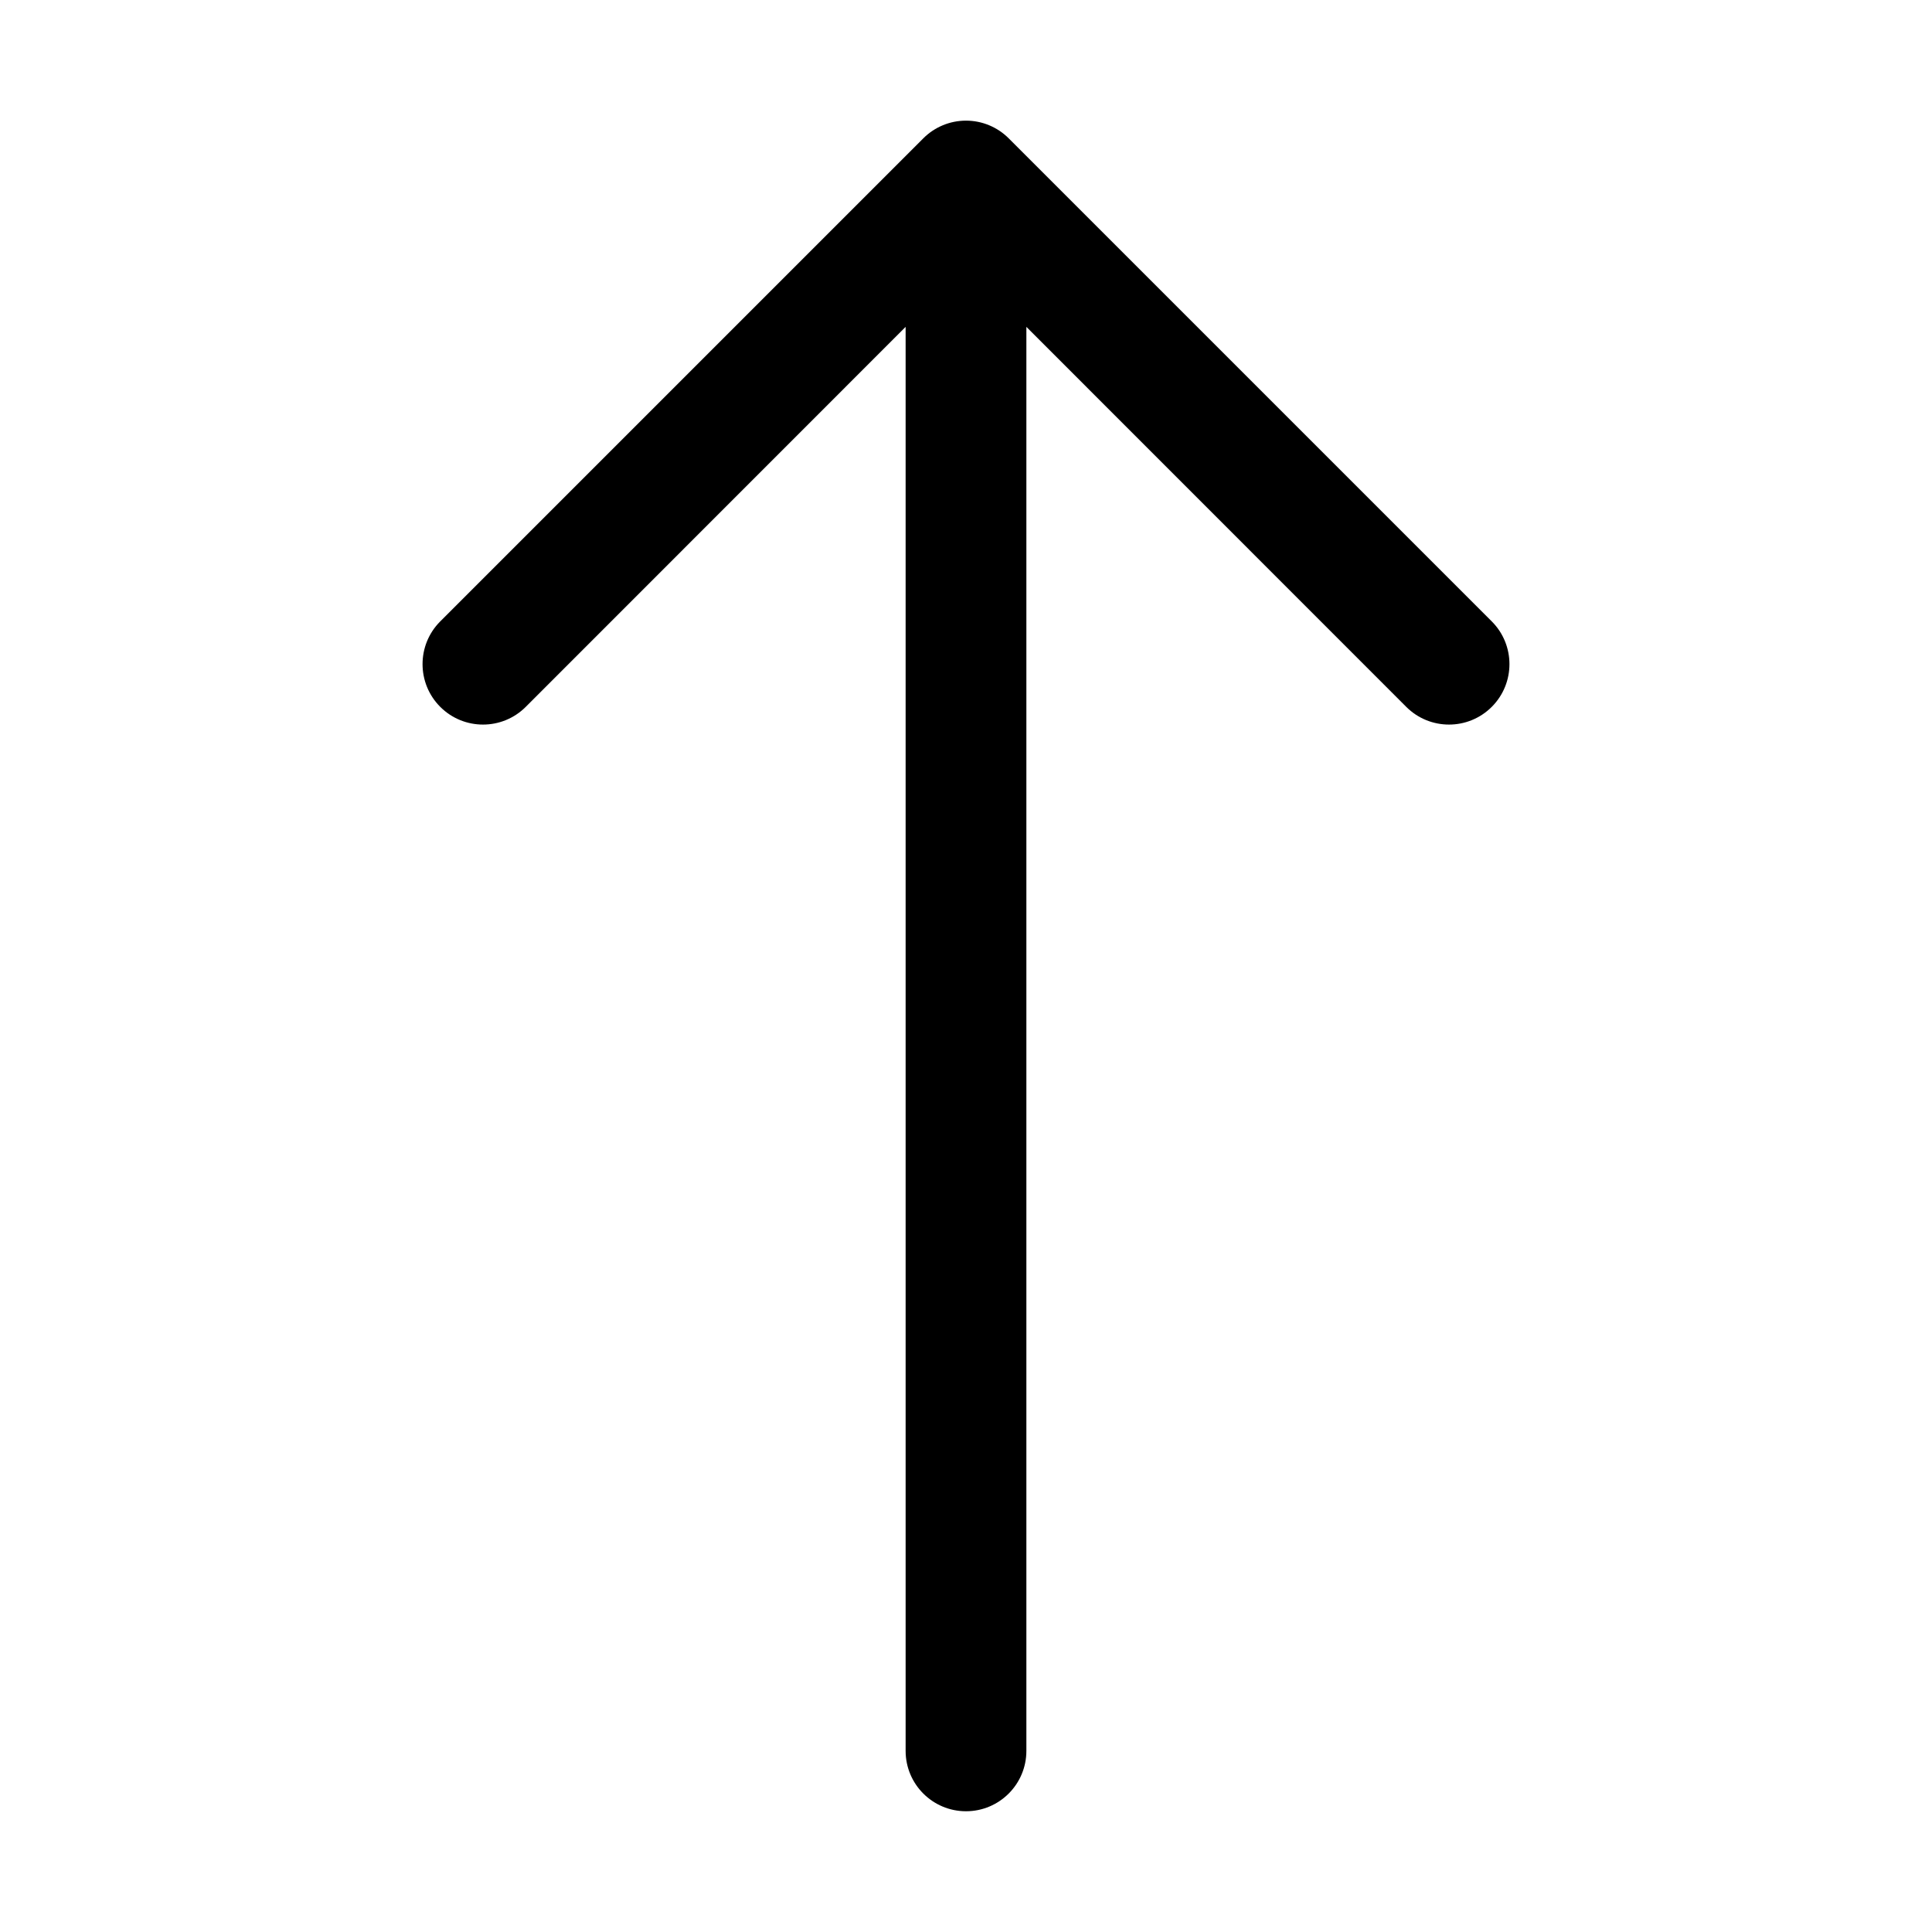
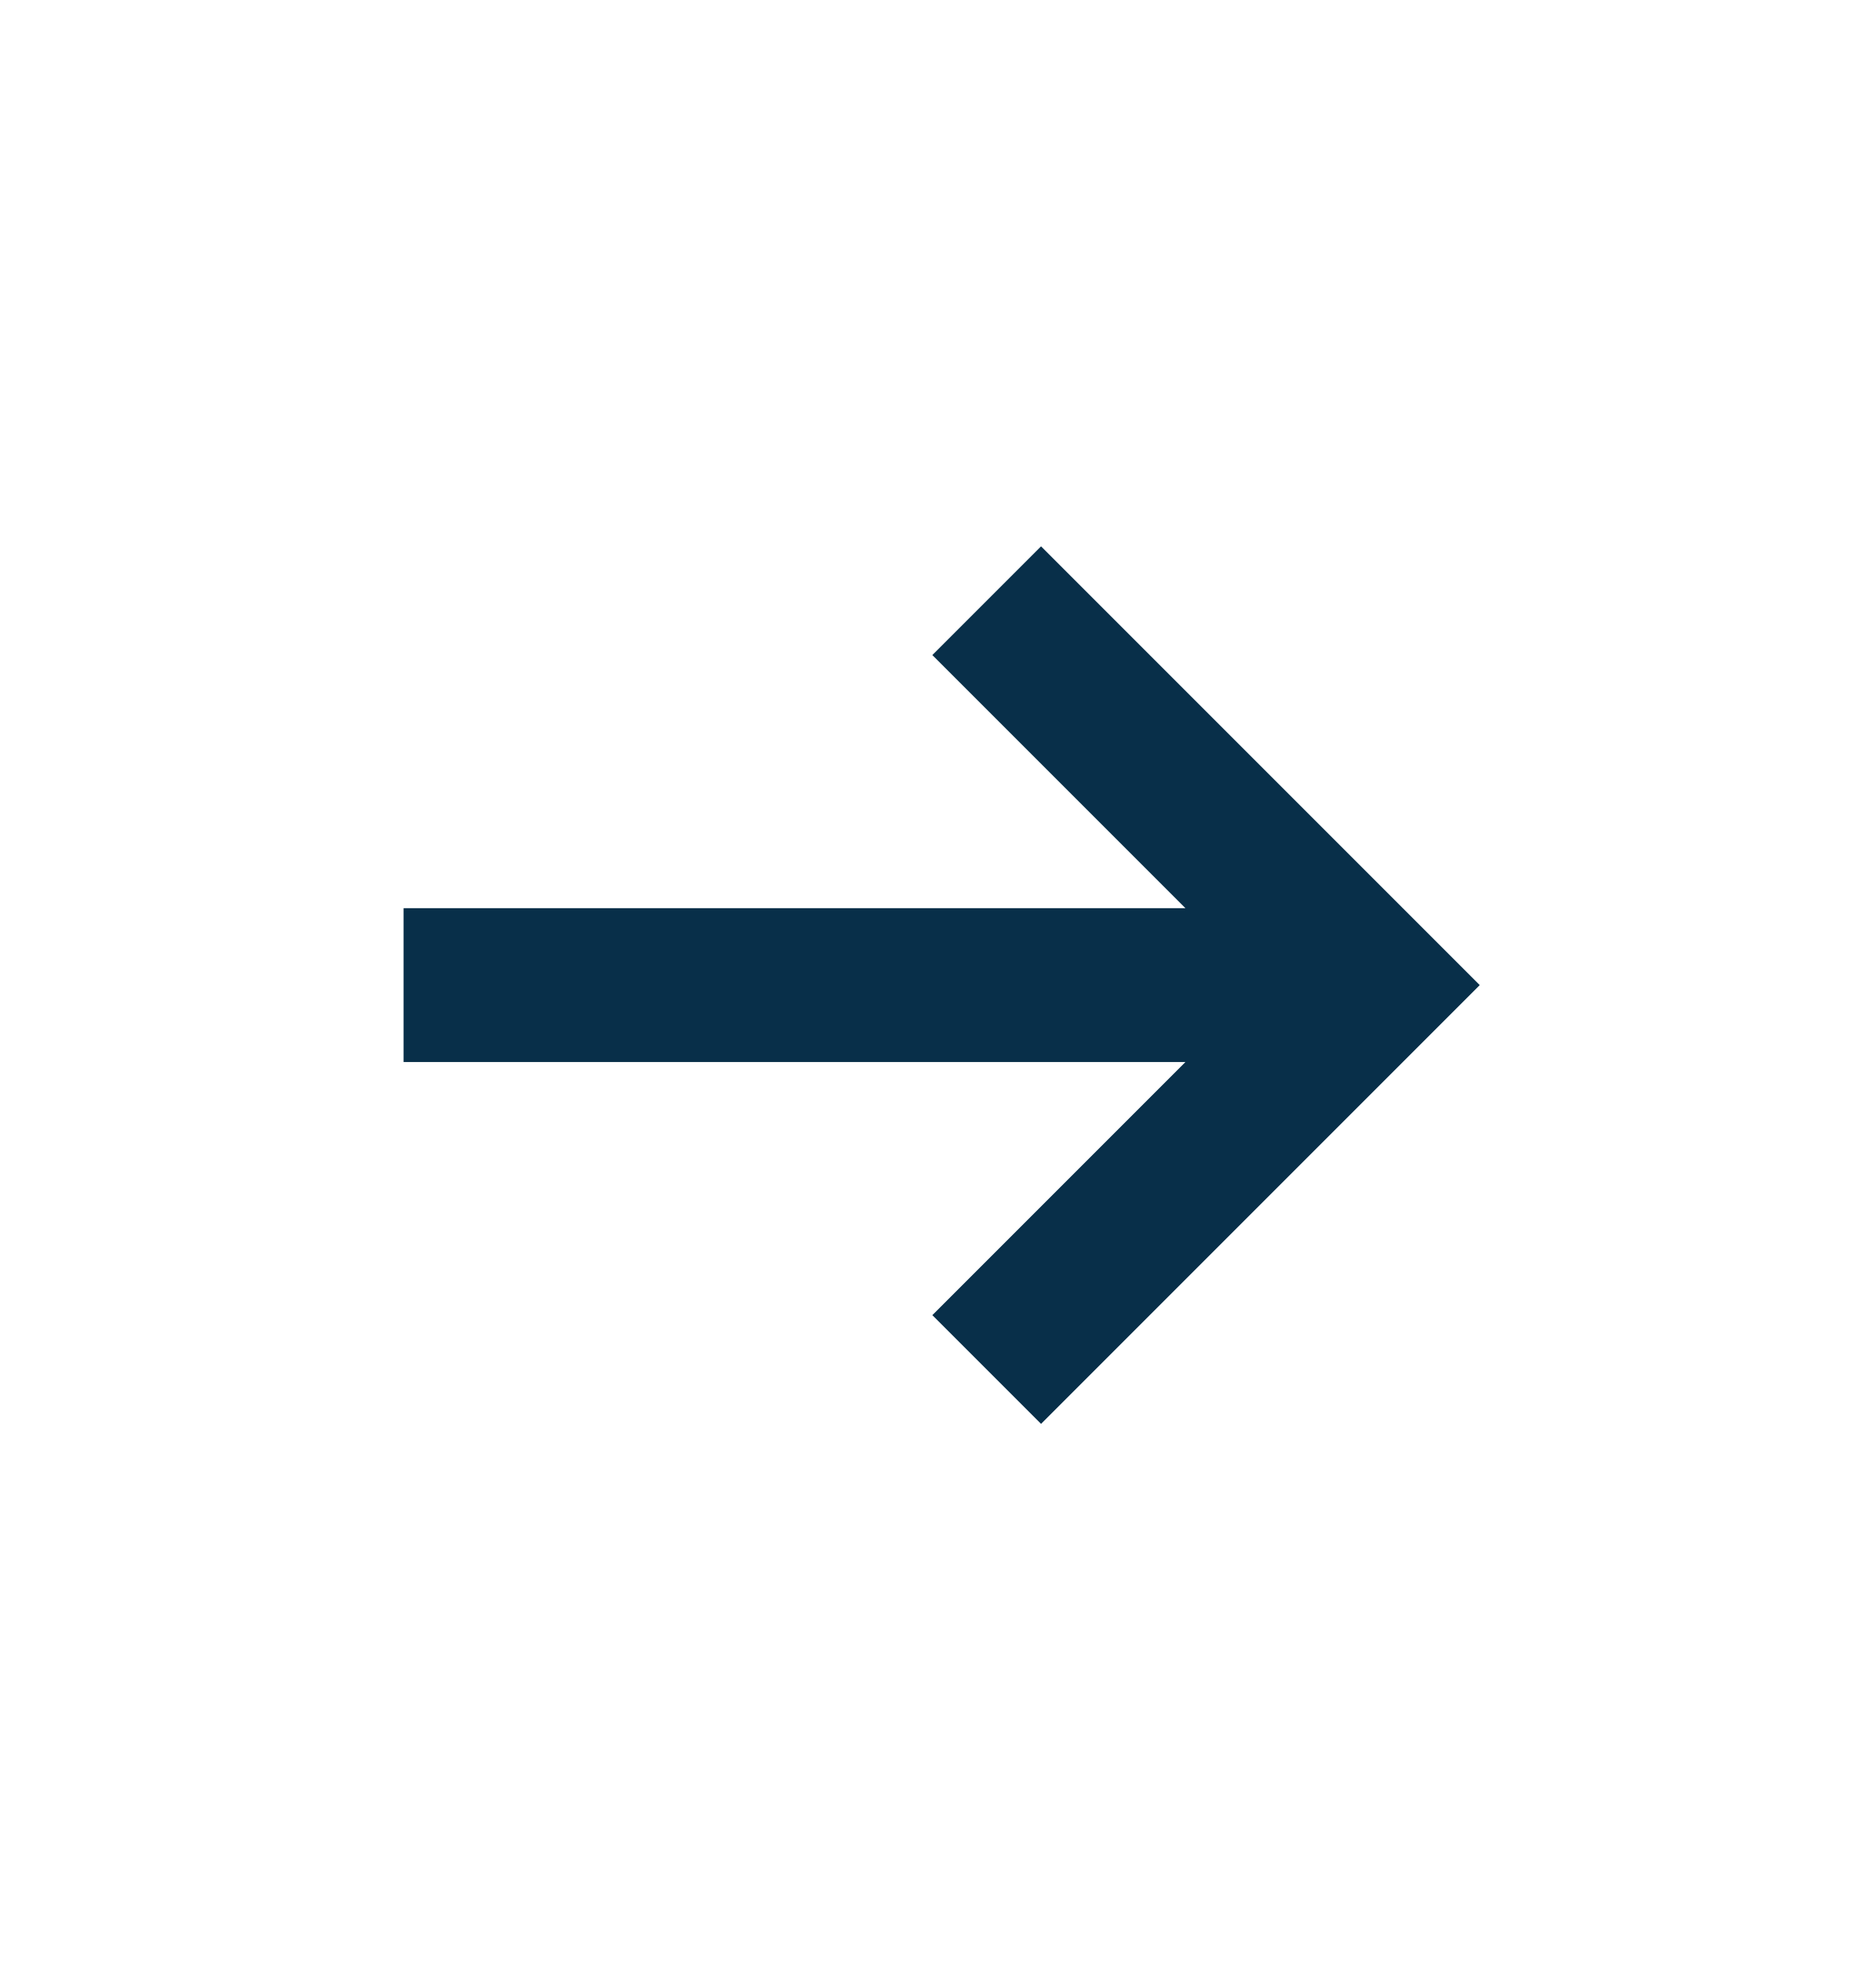
- <svg xmlns="http://www.w3.org/2000/svg" width="16" height="16" viewBox="0 0 16 16">
-   <path fill="currentColor" fill-rule="evenodd" d="M8 15a.5.5 0 0 0 .5-.5V2.707l3.146 3.147a.5.5 0 0 0 .708-.708l-4-4a.5.5 0 0 0-.708 0l-4 4a.5.5 0 1 0 .708.708L7.5 2.707V14.5a.5.5 0 0 0 .5.5" />
+ <svg xmlns="http://www.w3.org/2000/svg" width="22" height="23" viewBox="0 0 22 23" fill="none">
+   <path fill-rule="evenodd" clip-rule="evenodd" d="M4.734 12.456H13.906L10.937 15.425L12.212 16.7L17.358 11.554L12.212 6.408L10.937 7.683L13.906 10.652H4.734V12.456Z" fill="#082F49" />
</svg>
